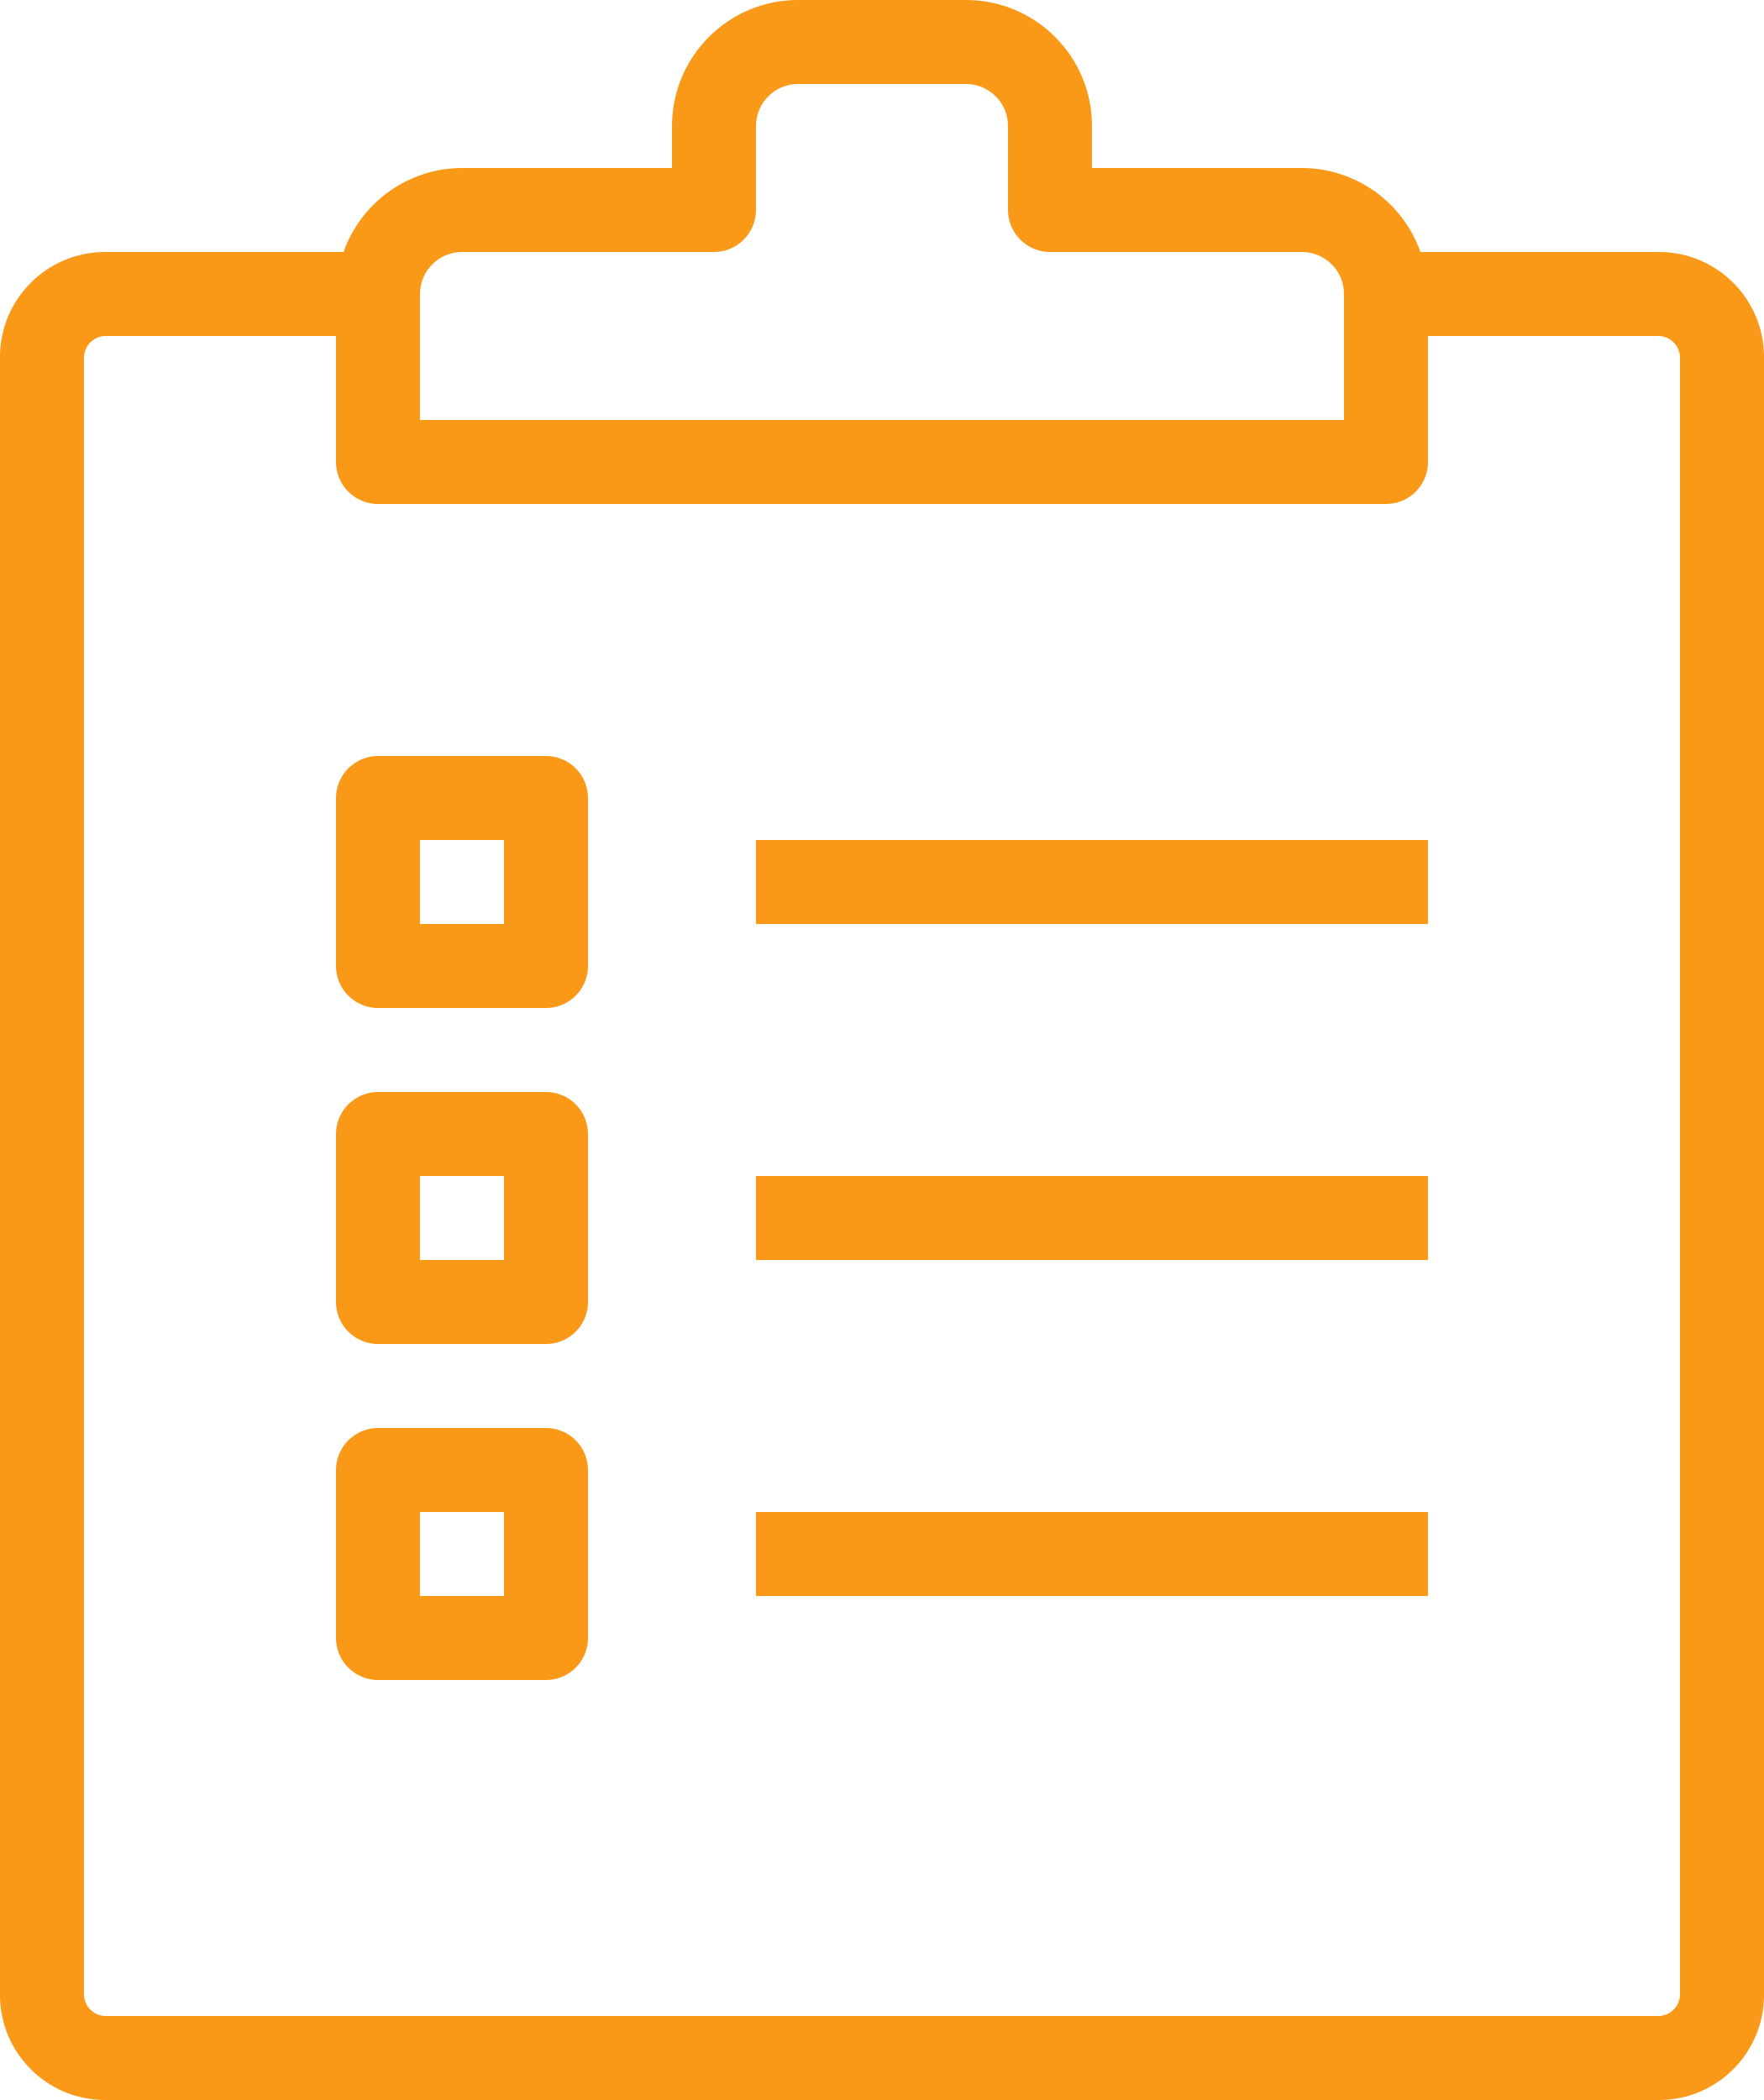
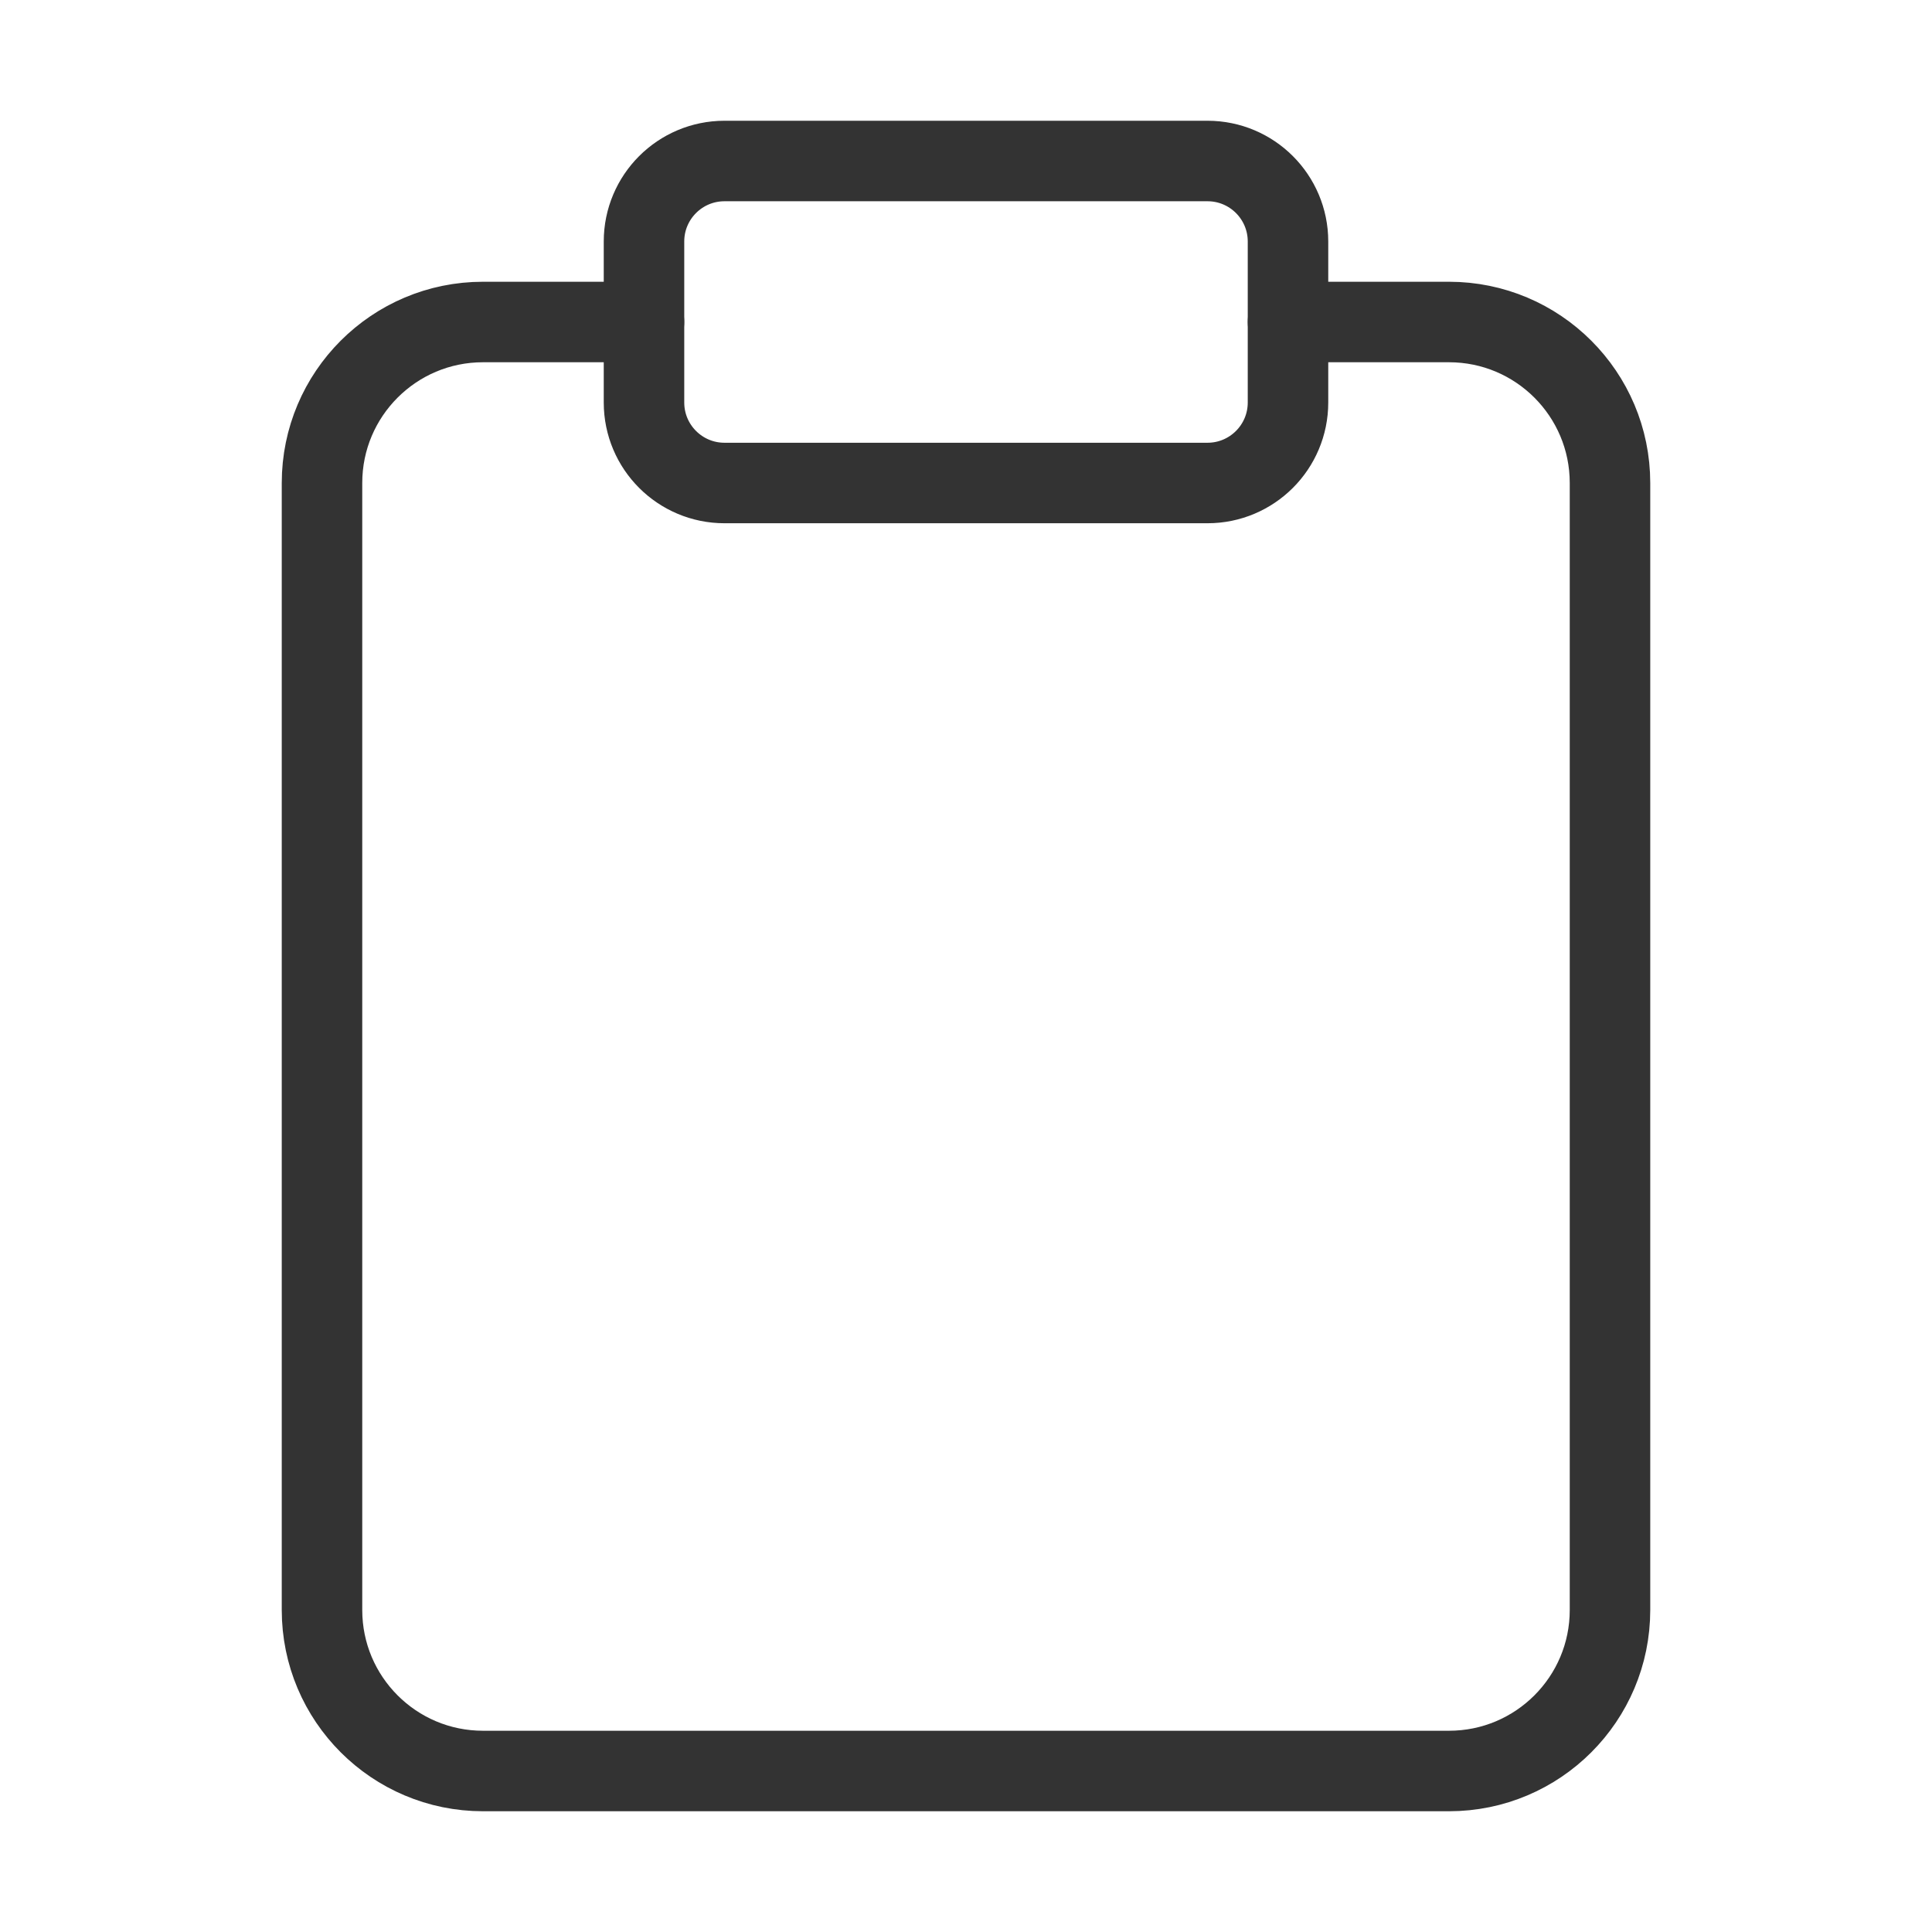
- <svg xmlns="http://www.w3.org/2000/svg" width="21" height="25" viewBox="0 0 21 25">
-   <path fill="rgb(250,153,23)" fill-rule="evenodd" d="M1.25 25h18.5c.69 0 1.25-.56 1.25-1.25V4.25C21 3.56 20.44 3 19.75 3h-2.84c-.211-.598-.776-.998-1.41-1H13v-.5c0-.828-.672-1.5-1.5-1.5h-2C8.672 0 8 .672 8 1.5V2H5.5c-.634.002-1.199.402-1.41 1H1.25C.56 3 0 3.56 0 4.25v19.5C0 24.44.56 25 1.25 25zM5 5h11V3.5c0-.276-.224-.5-.5-.5h-3c-.276 0-.5-.224-.5-.5v-1c0-.276-.224-.5-.5-.5h-2c-.276 0-.5.224-.5.5v1c0 .276-.224.5-.5.5h-3c-.276 0-.5.224-.5.5V5zm-4-.75c.005-.136.114-.245.25-.25H4v1.5c0 .276.224.5.5.5h12c.276 0 .5-.224.5-.5V4h2.75c.136.005.245.114.25.25v19.5c-.005.136-.114.245-.25.25H1.25c-.136-.005-.245-.114-.25-.25V4.25zm3 7.25c0 .276.224.5.5.5h2c.276 0 .5-.224.5-.5v-2c0-.276-.224-.5-.5-.5h-2c-.276 0-.5.224-.5.5v2zm2-.5v-1H5v1h1zm3 0h8v-1H9v1zm-4.5 5c-.276 0-.5-.224-.5-.5v-2c0-.276.224-.5.5-.5h2c.276 0 .5.224.5.5v2c0 .276-.224.5-.5.5h-2zM6 14v1H5v-1h1zm11 1H9v-1h8v1zM4 19.5c0 .276.224.5.5.5h2c.276 0 .5-.224.5-.5v-2c0-.276-.224-.5-.5-.5h-2c-.276 0-.5.224-.5.5v2zm2-.5v-1H5v1h1zm3 0h8v-1H9v1z" />
+ <svg xmlns="http://www.w3.org/2000/svg" width="24" height="24" viewBox="0 0 24 24" fill="none" stroke="#333" stroke-width="1" stroke-linecap="round" stroke-linejoin="round" class="feather feather-clipboard">
+   <path d="M16 4h2a2 2 0 0 1 2 2v14a2 2 0 0 1-2 2H6a2 2 0 0 1-2-2V6a2 2 0 0 1 2-2h2" />
+   <rect x="8" y="2" width="8" height="4" rx="1" ry="1" />
</svg>
